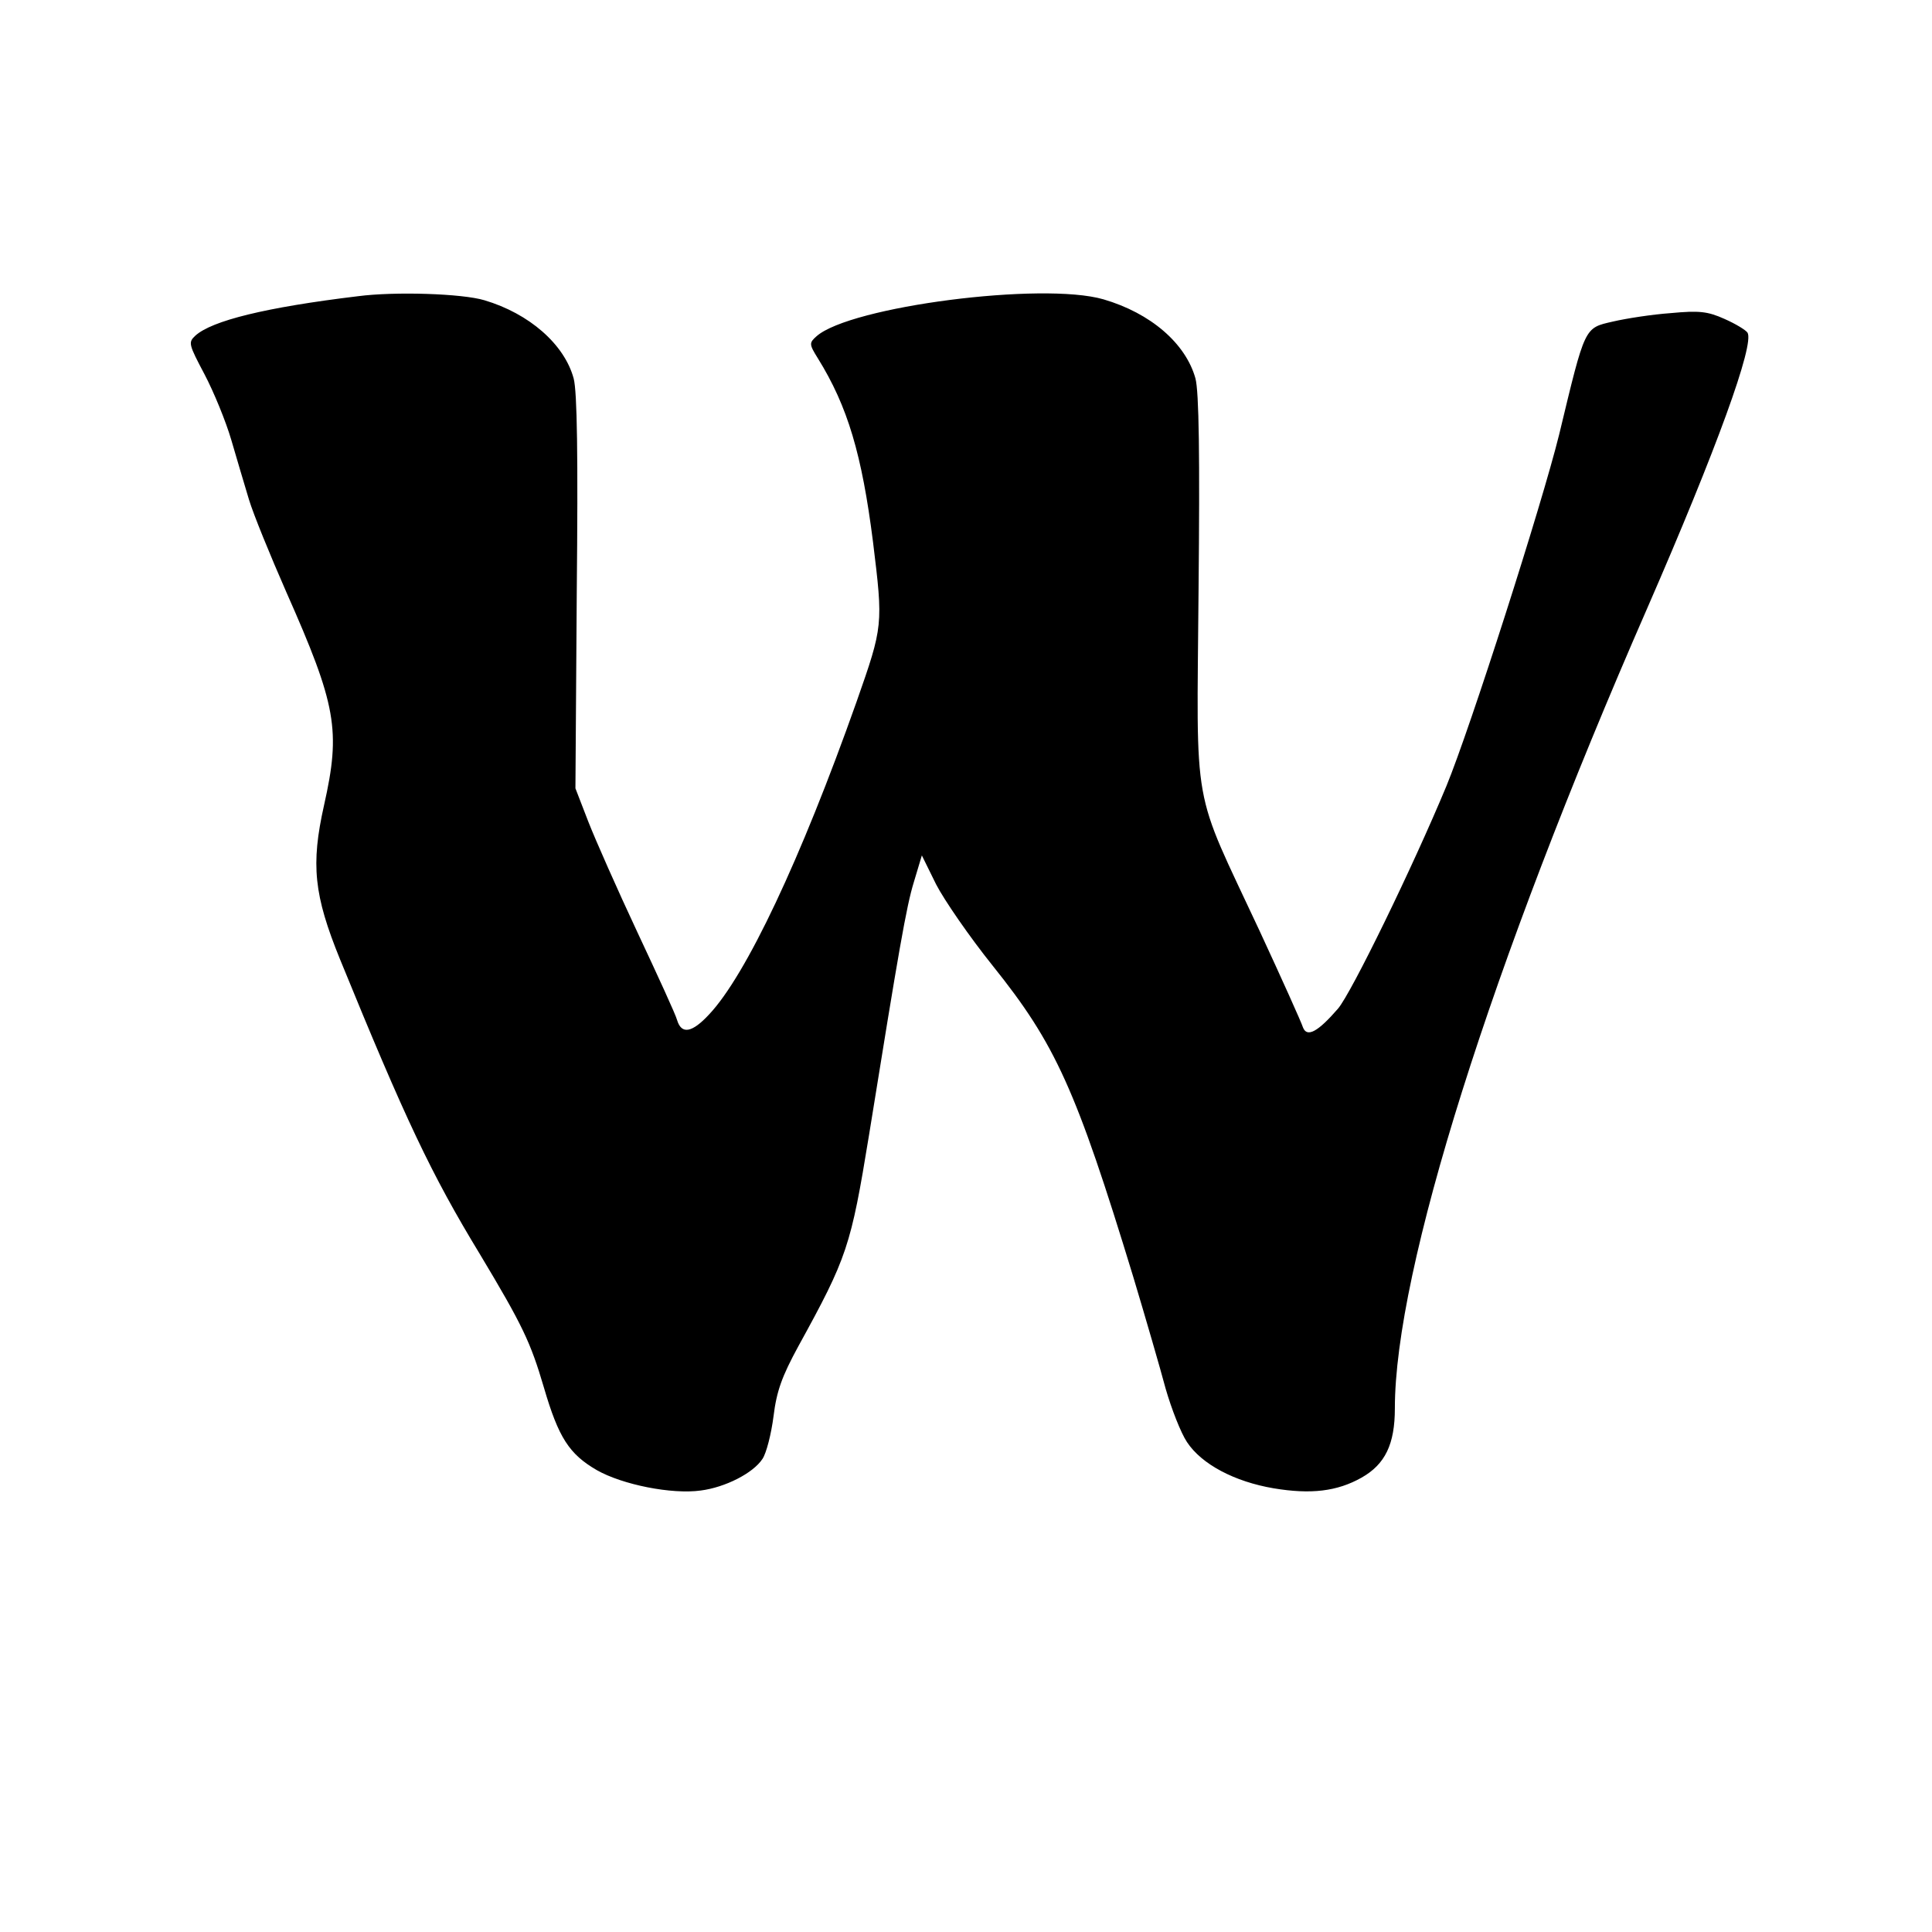
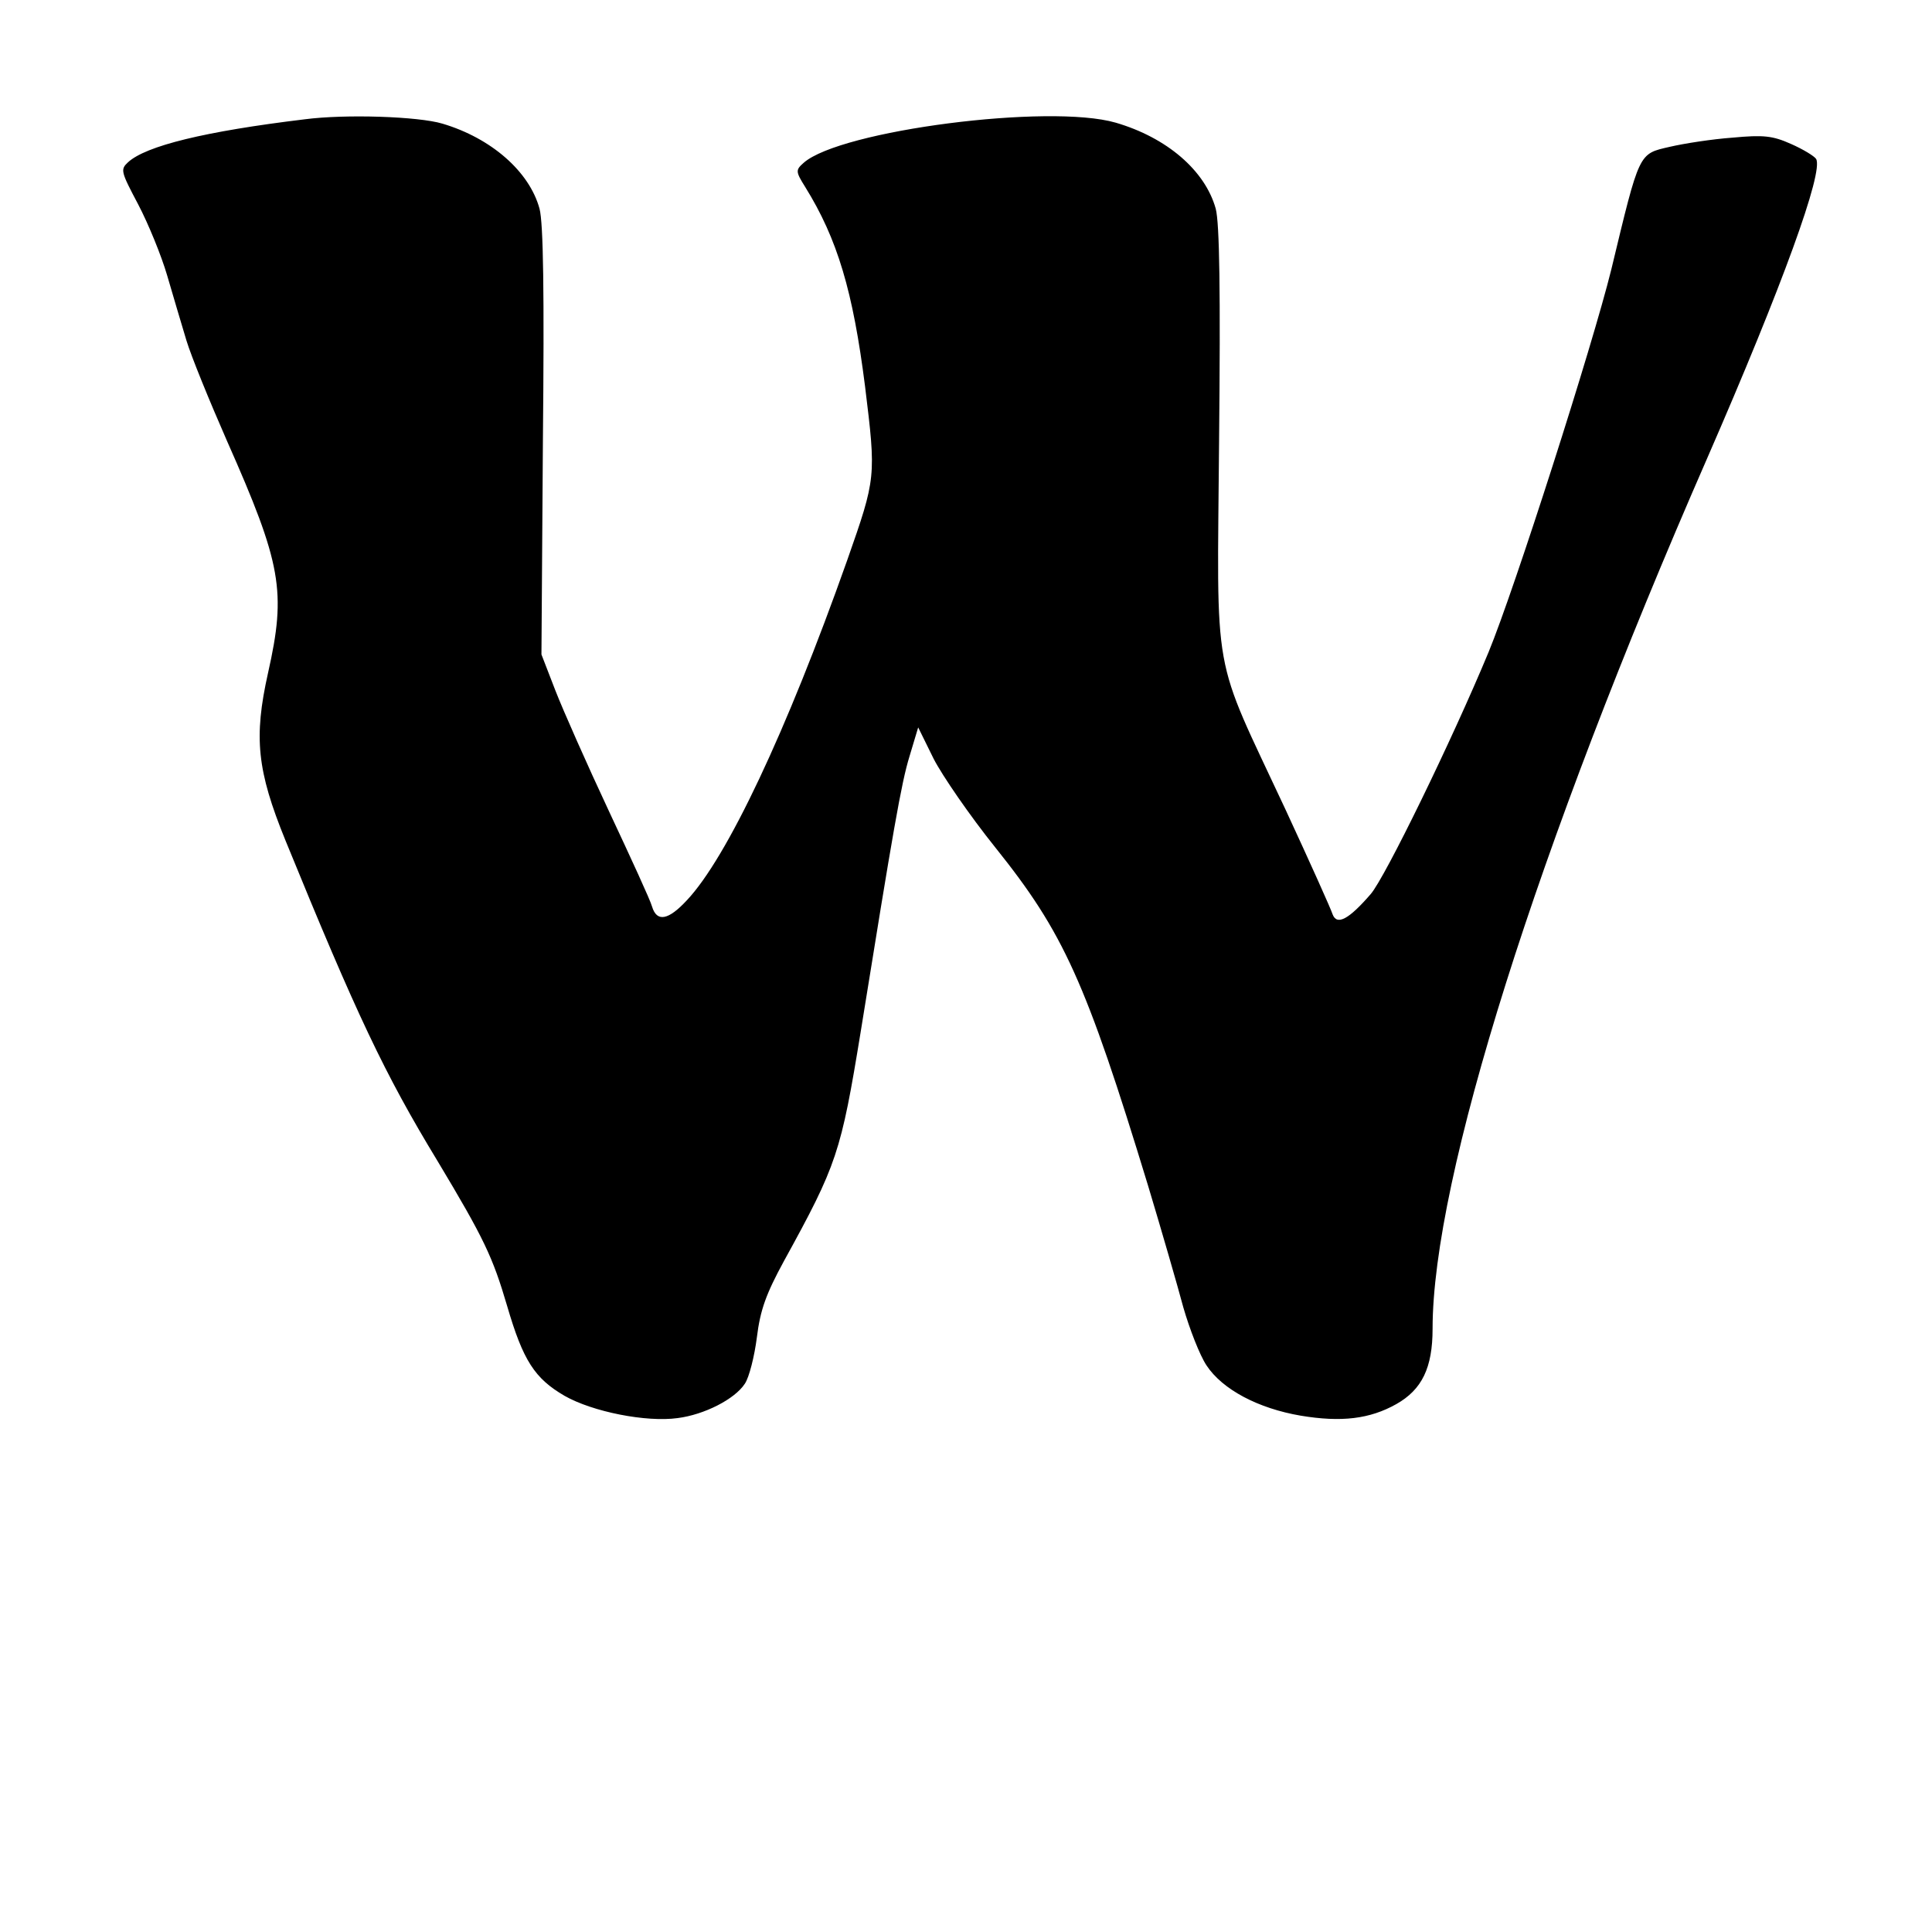
- <svg xmlns="http://www.w3.org/2000/svg" version="1.0" width="1000pt" height="1000pt" viewBox="0 0 848 1000" preserveAspectRatio="xMidYMid meet">
-   <g transform="translate(-101.1494,1091.954) scale(0.2298856,-0.2298856)" fill="#000000" stroke="none">
+ <svg xmlns="http://www.w3.org/2000/svg" version="1.0" width="1000pt" height="1000pt" viewBox="0 0 922 1000" preserveAspectRatio="xMidYMid meet">
+   <g transform="translate(-110.0,1082.5) scale(0.2500006,-0.2500006)" fill="#000000" stroke="none">
    <path d="M915 4083 c-207 -25 -329 -55 -366 -89 -16 -15 -15 -19 21 -87 21 -40 48 -106 60 -147 12 -41 30 -102 40 -135 10 -33 48 -126 84 -208 113 -255 123 -311 85 -480 -30 -134 -23 -202 36 -347 147 -360 205 -483 315 -664 96 -160 114 -198 144 -300 33 -113 57 -150 119 -186 58 -33 169 -55 234 -46 55 7 118 39 139 71 9 13 20 57 25 96 7 57 19 90 56 158 110 200 118 224 159 475 67 416 84 515 101 570 l18 60 32 -65 c18 -35 75 -118 128 -184 141 -176 187 -277 316 -700 28 -93 61 -207 73 -252 13 -45 34 -99 48 -120 33 -50 107 -89 195 -104 84 -14 143 -7 198 24 53 30 75 75 75 156 0 311 215 994 568 1801 157 360 242 595 226 621 -4 6 -27 20 -52 31 -38 17 -57 19 -121 13 -42 -3 -100 -12 -130 -19 -65 -15 -62 -9 -121 -254 -39 -158 -200 -661 -254 -792 -76 -183 -214 -466 -244 -501 -45 -52 -70 -66 -79 -42 -3 10 -47 108 -98 218 -154 330 -141 257 -137 765 3 305 1 448 -7 478 -22 79 -101 147 -207 178 -138 40 -570 -16 -646 -83 -17 -15 -17 -18 3 -50 67 -108 99 -216 124 -413 23 -188 23 -189 -37 -360 -126 -356 -249 -616 -332 -704 -38 -41 -62 -46 -72 -13 -3 12 -44 101 -89 197 -45 96 -95 209 -111 250 l-29 75 3 440 c3 309 1 453 -7 483 -21 77 -100 146 -201 176 -50 15 -201 20 -285 9z" />
  </g>
</svg>
